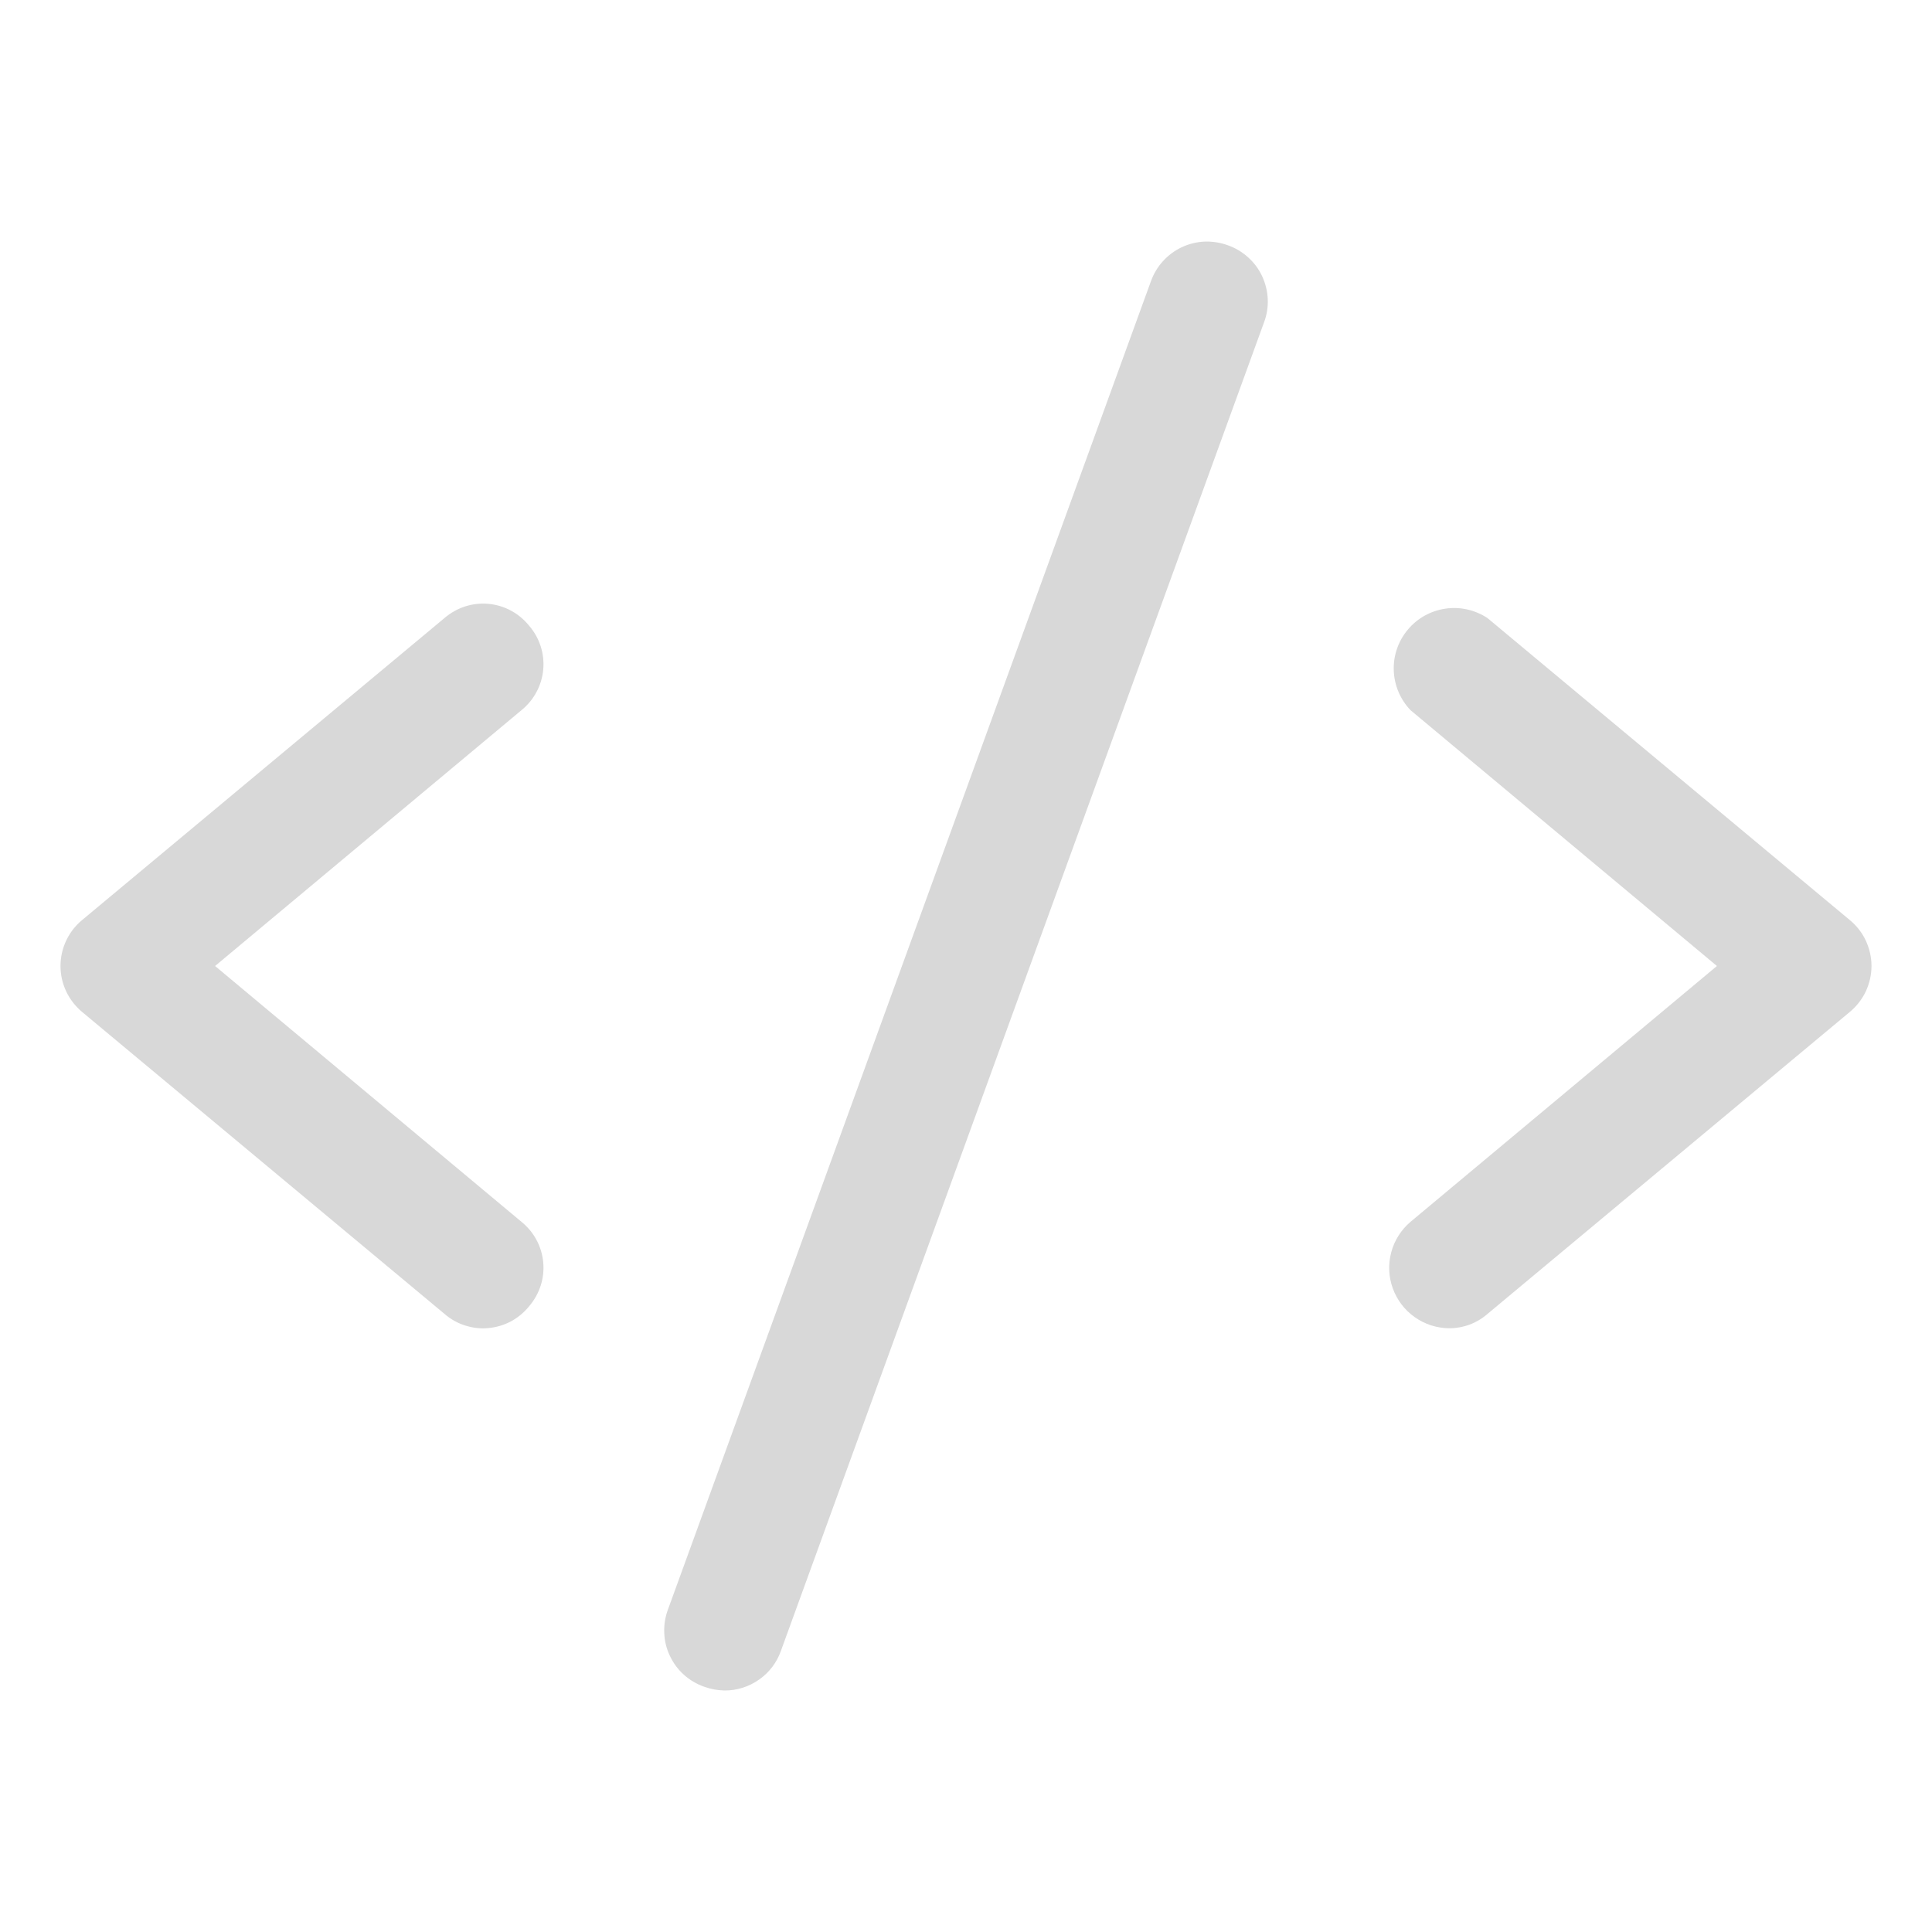
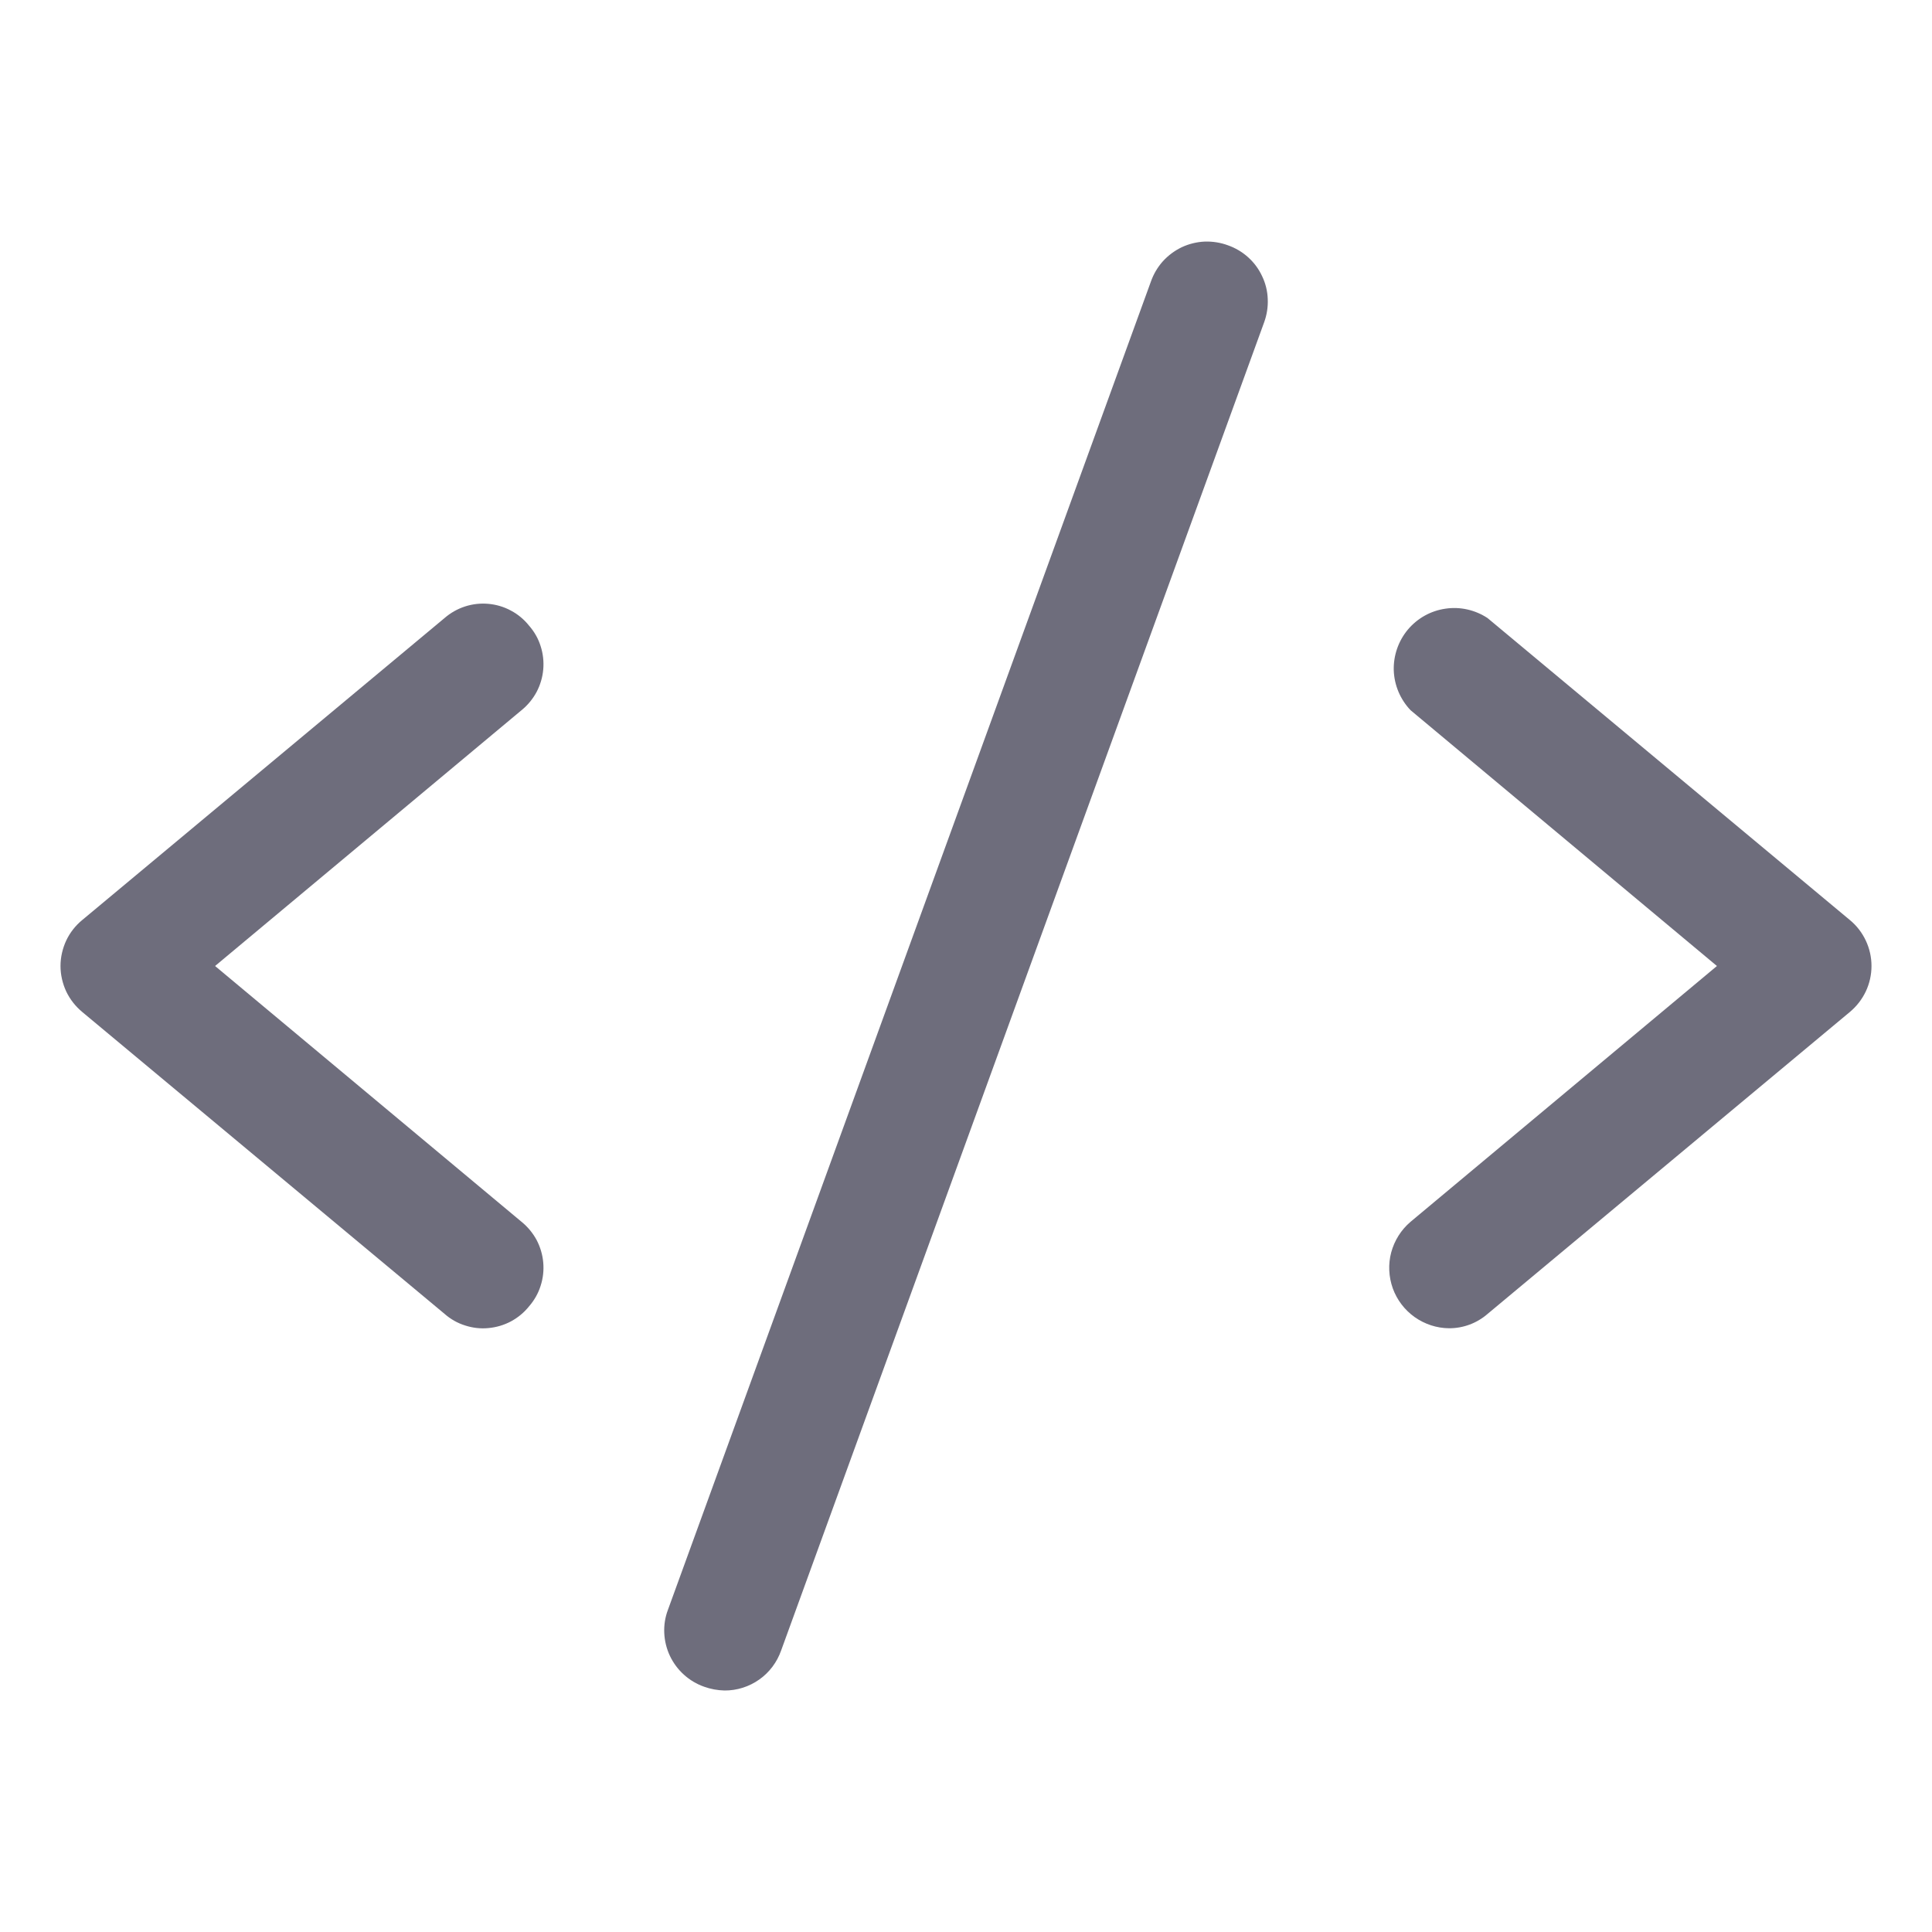
<svg xmlns="http://www.w3.org/2000/svg" width="22" height="22" viewBox="0 0 22 22" fill="none">
-   <path d="M6.024 7.124C5.967 7.054 5.897 6.995 5.818 6.953C5.738 6.91 5.651 6.884 5.561 6.876C5.471 6.868 5.381 6.878 5.295 6.906C5.209 6.934 5.13 6.979 5.061 7.038L0.936 10.476C0.859 10.539 0.797 10.619 0.754 10.71C0.711 10.801 0.689 10.9 0.689 11C0.689 11.1 0.711 11.199 0.754 11.29C0.797 11.38 0.859 11.46 0.936 11.524L5.061 14.961C5.13 15.021 5.209 15.066 5.295 15.093C5.381 15.121 5.471 15.132 5.561 15.123C5.651 15.115 5.738 15.089 5.818 15.047C5.897 15.004 5.967 14.946 6.024 14.876C6.083 14.807 6.128 14.728 6.156 14.642C6.184 14.556 6.194 14.466 6.186 14.376C6.178 14.286 6.152 14.199 6.109 14.119C6.067 14.04 6.008 13.97 5.938 13.913L2.449 11L5.938 8.087C6.008 8.03 6.067 7.96 6.109 7.88C6.152 7.801 6.178 7.713 6.186 7.624C6.194 7.534 6.184 7.443 6.156 7.357C6.128 7.271 6.083 7.192 6.024 7.124V7.124Z" fill="#D8D8D8" />
-   <path d="M21.063 10.476L16.938 7.038C16.797 6.945 16.627 6.906 16.459 6.931C16.292 6.955 16.139 7.04 16.031 7.17C15.922 7.3 15.865 7.465 15.871 7.634C15.877 7.803 15.944 7.964 16.062 8.087L19.551 11L16.062 13.913C15.955 14.004 15.878 14.125 15.842 14.261C15.806 14.396 15.812 14.539 15.86 14.671C15.908 14.803 15.994 14.917 16.109 14.998C16.223 15.079 16.36 15.124 16.5 15.125C16.661 15.126 16.817 15.068 16.938 14.962L21.063 11.524C21.14 11.46 21.203 11.38 21.246 11.29C21.288 11.199 21.311 11.1 21.311 11C21.311 10.9 21.288 10.801 21.246 10.71C21.203 10.619 21.14 10.539 21.063 10.476V10.476Z" fill="#D8D8D8" />
-   <path d="M13.982 2.793C13.897 2.762 13.807 2.748 13.717 2.751C13.627 2.755 13.539 2.777 13.457 2.815C13.375 2.854 13.302 2.908 13.242 2.975C13.181 3.042 13.135 3.12 13.105 3.205L7.605 18.331C7.574 18.415 7.56 18.505 7.564 18.595C7.567 18.685 7.589 18.774 7.628 18.855C7.666 18.937 7.72 19.01 7.787 19.07C7.854 19.131 7.933 19.177 8.018 19.207C8.092 19.234 8.171 19.248 8.25 19.25C8.391 19.251 8.529 19.207 8.645 19.125C8.761 19.044 8.848 18.928 8.894 18.794L14.394 3.67C14.426 3.585 14.44 3.495 14.436 3.405C14.432 3.315 14.41 3.226 14.372 3.145C14.334 3.063 14.279 2.99 14.212 2.93C14.145 2.869 14.067 2.823 13.982 2.793V2.793Z" fill="#D8D8D8" />
+   <path d="M6.024 7.124C5.968 7.054 5.898 6.995 5.818 6.953C5.739 6.91 5.651 6.884 5.561 6.876C5.472 6.868 5.381 6.878 5.295 6.906C5.209 6.934 5.13 6.979 5.062 7.038L0.937 10.476C0.86 10.539 0.797 10.619 0.754 10.71C0.712 10.801 0.689 10.9 0.689 11C0.689 11.1 0.712 11.199 0.754 11.29C0.797 11.38 0.86 11.46 0.937 11.524L5.062 14.961C5.13 15.021 5.209 15.066 5.295 15.093C5.381 15.121 5.472 15.132 5.561 15.123C5.651 15.115 5.739 15.089 5.818 15.047C5.898 15.004 5.968 14.946 6.024 14.876C6.084 14.807 6.129 14.728 6.156 14.642C6.184 14.556 6.194 14.466 6.186 14.376C6.178 14.286 6.152 14.199 6.11 14.119C6.067 14.04 6.009 13.97 5.939 13.913L2.449 11L5.939 8.087C6.009 8.03 6.067 7.96 6.11 7.88C6.152 7.801 6.178 7.713 6.186 7.624C6.194 7.534 6.184 7.443 6.156 7.357C6.129 7.271 6.084 7.192 6.024 7.124V7.124Z" fill="#4A495C" fill-opacity="0.8" />
+   <path d="M21.064 10.476L16.939 7.038C16.798 6.945 16.627 6.906 16.46 6.931C16.292 6.955 16.14 7.04 16.031 7.17C15.923 7.3 15.866 7.465 15.871 7.634C15.877 7.803 15.945 7.964 16.062 8.087L19.551 11L16.062 13.913C15.955 14.004 15.879 14.125 15.842 14.261C15.806 14.396 15.813 14.539 15.86 14.671C15.908 14.803 15.995 14.917 16.109 14.998C16.224 15.079 16.36 15.124 16.5 15.125C16.661 15.126 16.817 15.068 16.939 14.962L21.064 11.524C21.141 11.46 21.203 11.38 21.246 11.29C21.289 11.199 21.311 11.1 21.311 11C21.311 10.9 21.289 10.801 21.246 10.71C21.203 10.619 21.141 10.539 21.064 10.476V10.476Z" fill="#4A495C" fill-opacity="0.8" />
+   <path d="M13.982 2.793C13.898 2.762 13.808 2.748 13.718 2.751C13.627 2.755 13.539 2.777 13.457 2.815C13.376 2.854 13.303 2.908 13.242 2.975C13.182 3.042 13.136 3.12 13.106 3.205L7.606 18.331C7.574 18.415 7.56 18.505 7.564 18.595C7.568 18.685 7.59 18.774 7.628 18.855C7.667 18.937 7.721 19.01 7.788 19.07C7.855 19.131 7.933 19.177 8.018 19.207C8.093 19.234 8.171 19.248 8.25 19.25C8.392 19.251 8.53 19.207 8.646 19.125C8.761 19.044 8.848 18.928 8.895 18.794L14.395 3.67C14.426 3.585 14.44 3.495 14.436 3.405C14.433 3.315 14.411 3.226 14.372 3.145C14.334 3.063 14.28 2.99 14.213 2.93C14.146 2.869 14.067 2.823 13.982 2.793V2.793Z" fill="#4A495C" fill-opacity="0.8" />
</svg>
